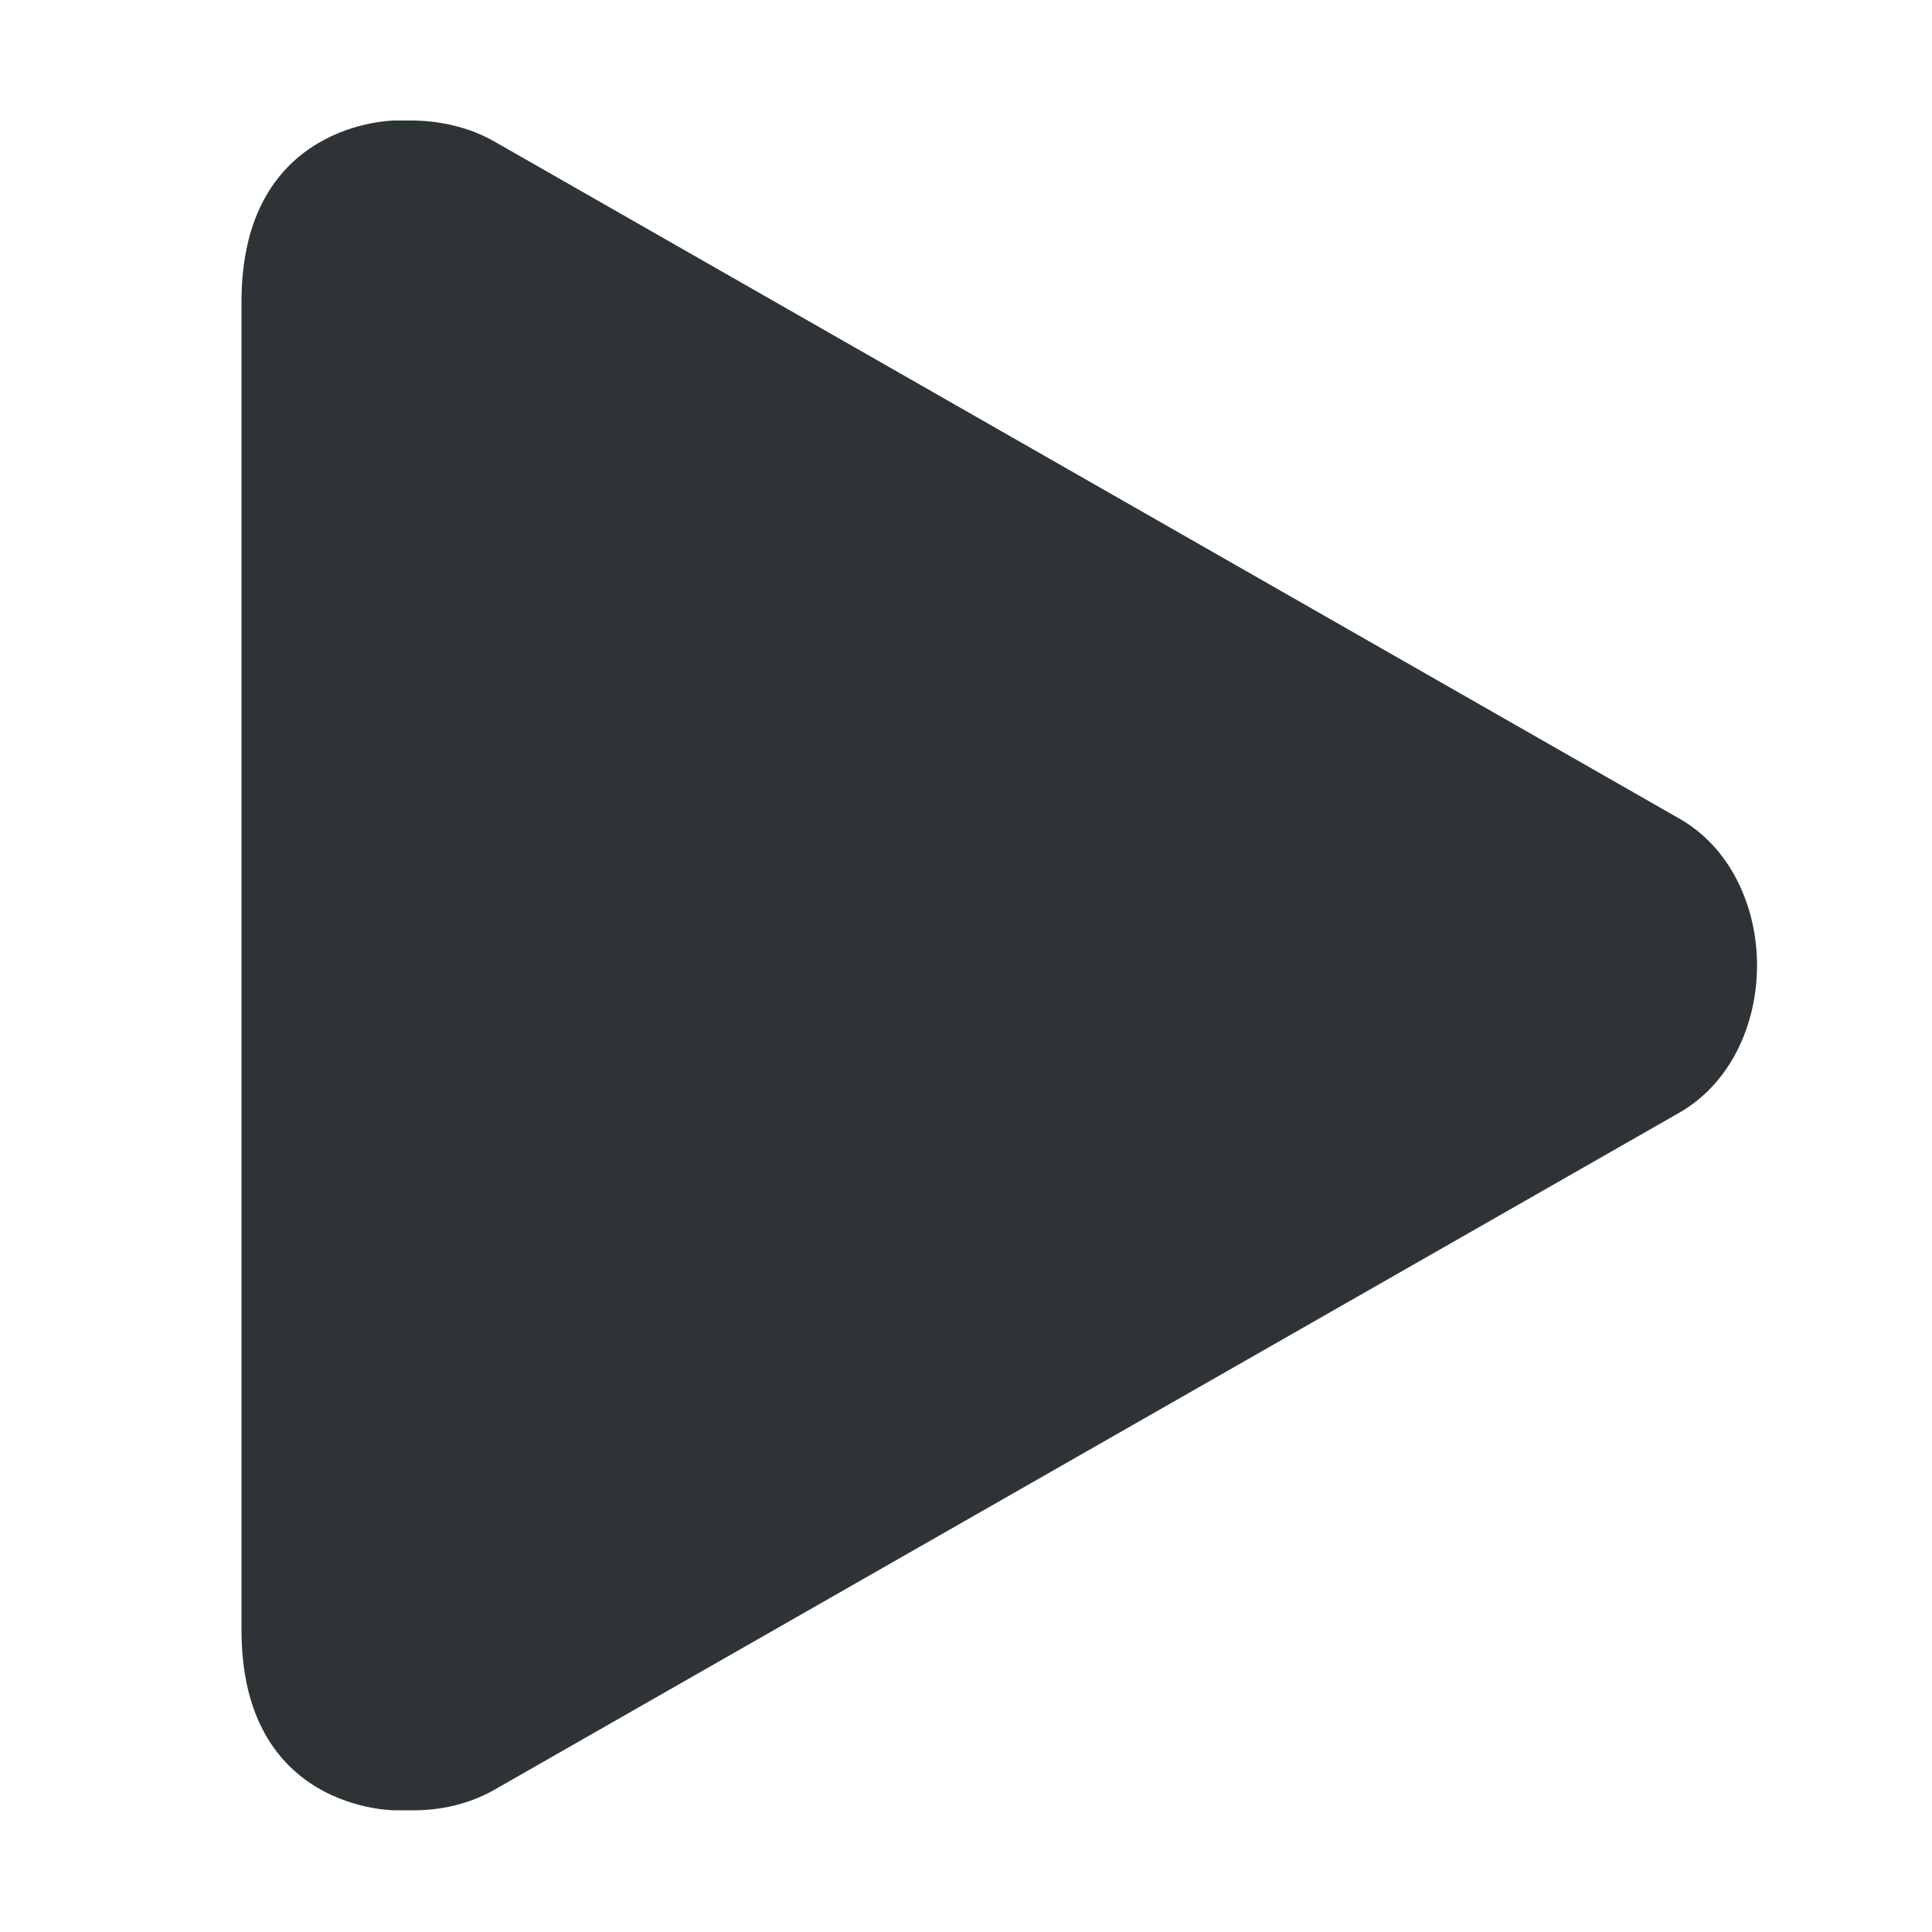
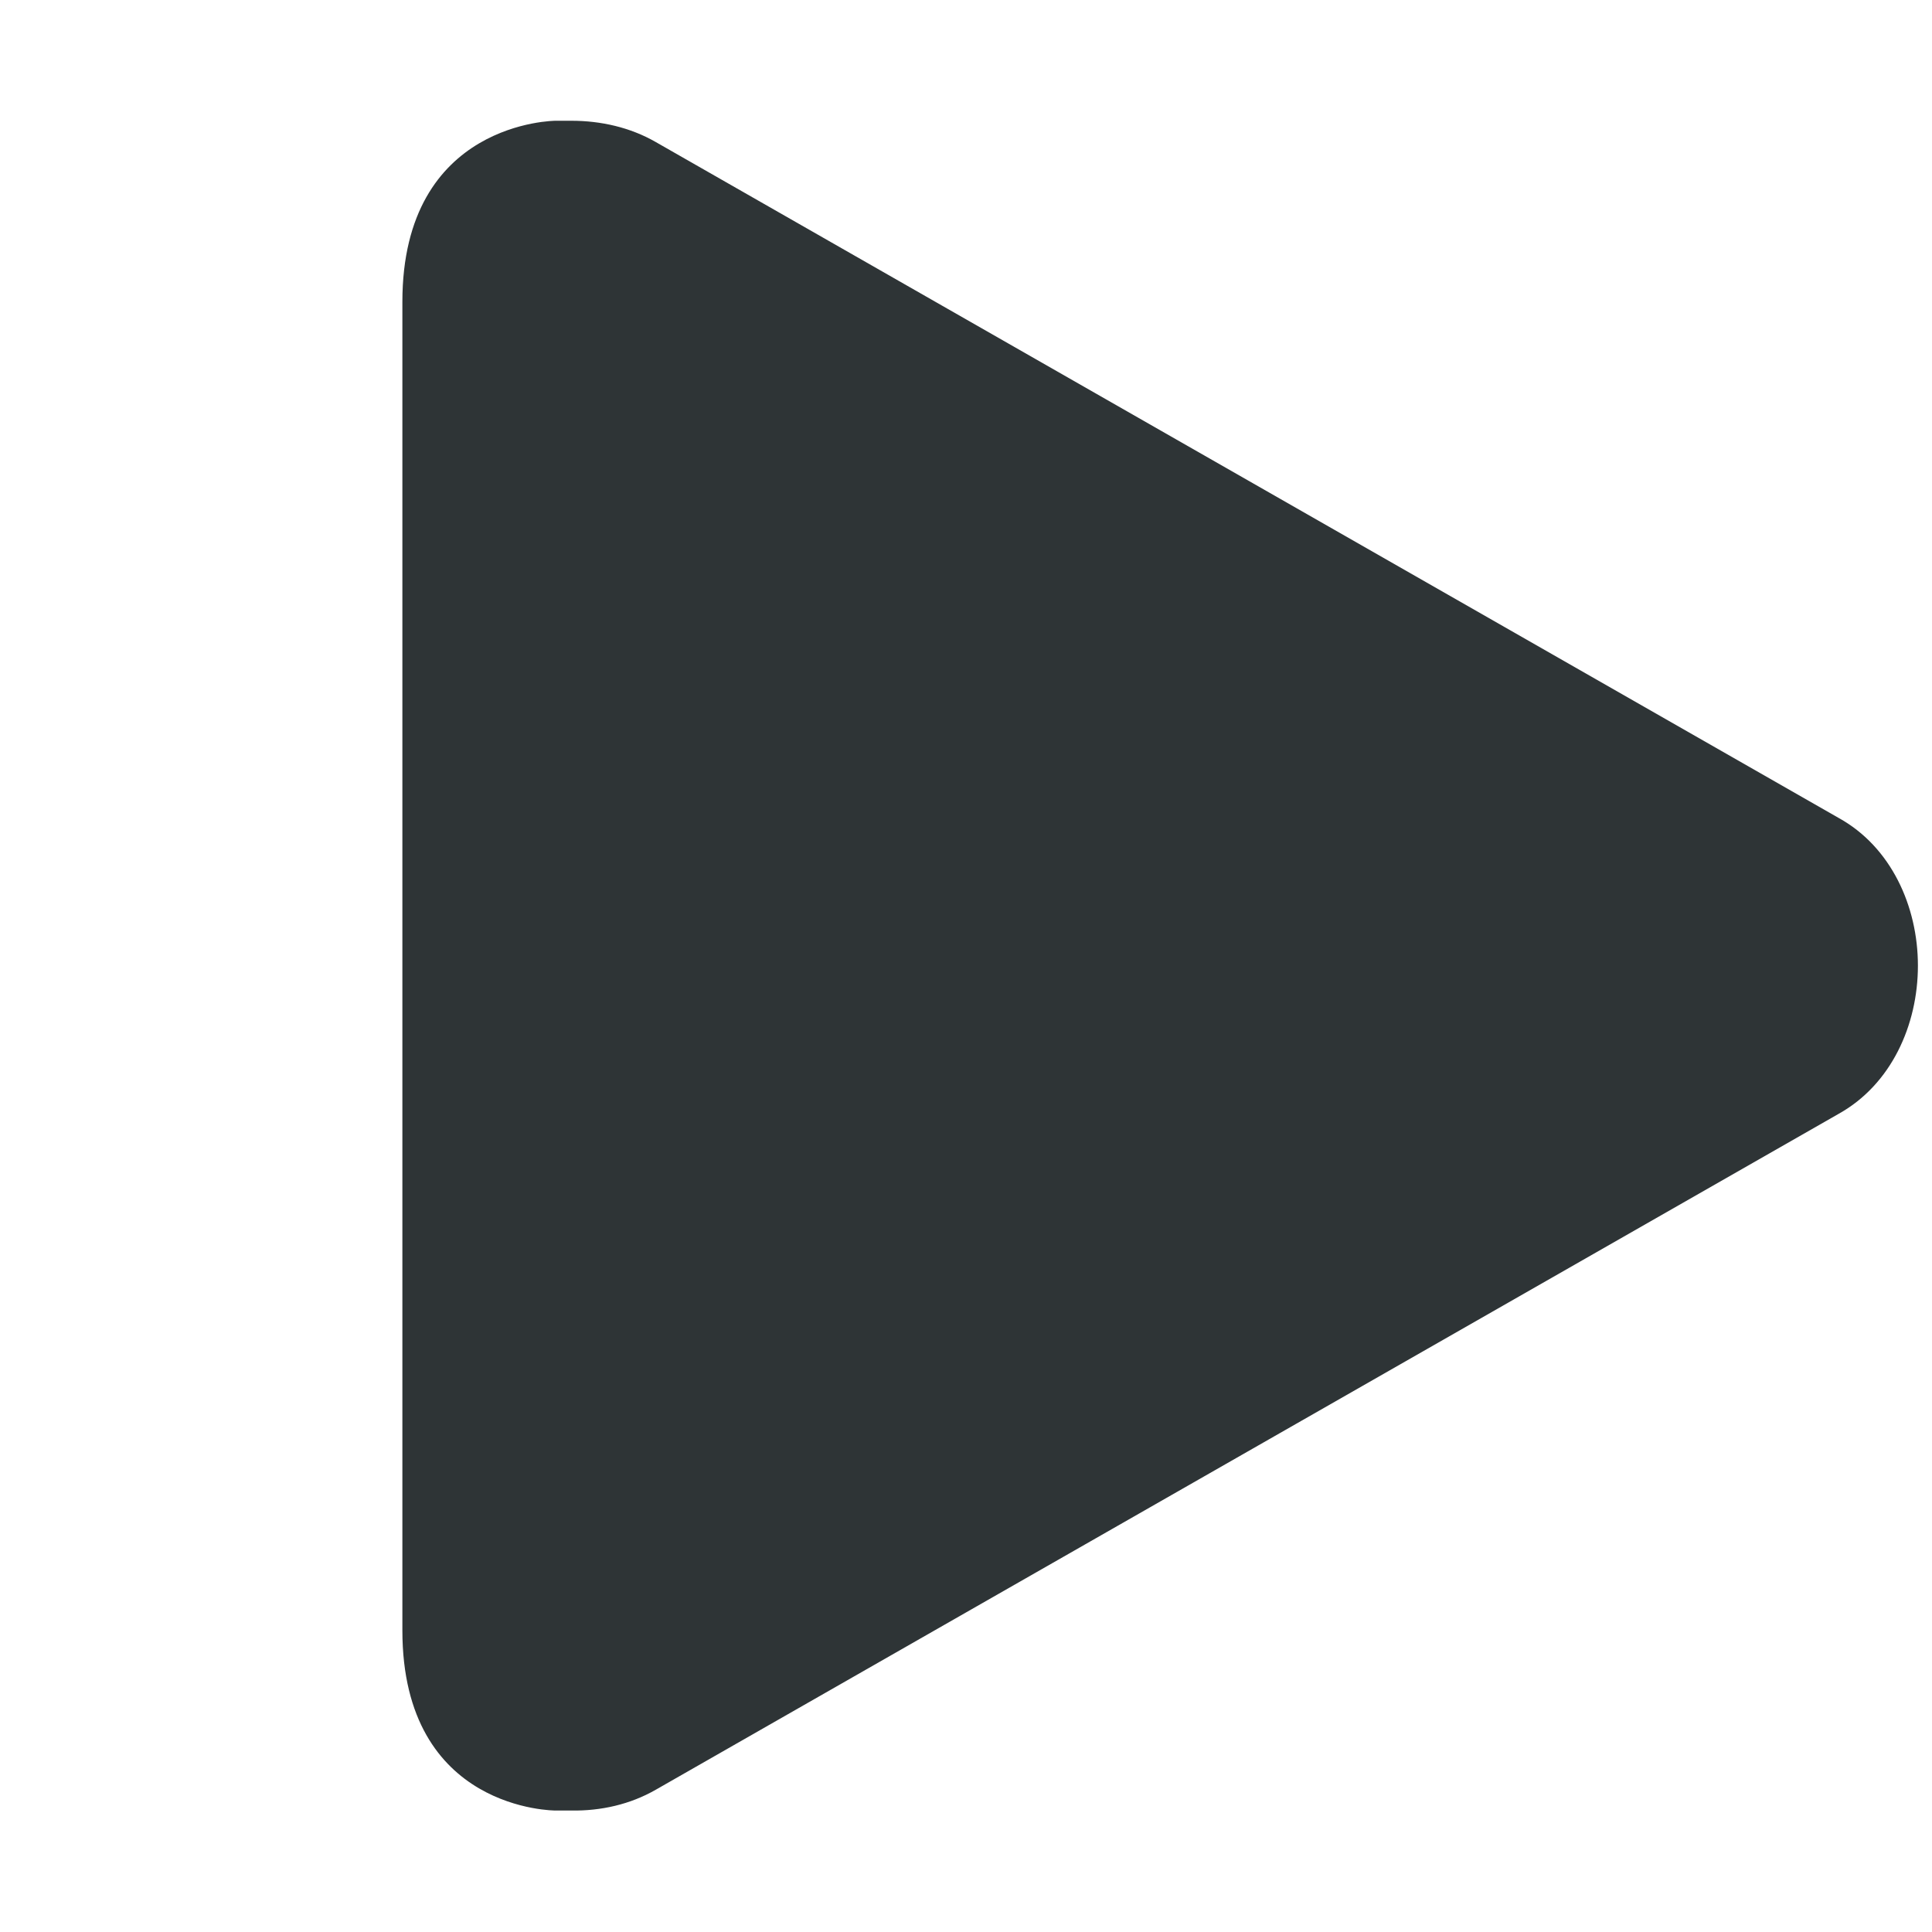
<svg xmlns="http://www.w3.org/2000/svg" height="16px" viewBox="0 0 16 16" width="16px">
-   <path d="m 2 2.5 v 11 c 0 1.5 1.27 1.492 1.27 1.492 h 0.129 c 0.246 0.004 0.488 -0.051 0.699 -0.172 l 9.797 -5.598 c 0.434 -0.242 0.656 -0.734 0.656 -1.227 c 0 -0.492 -0.223 -0.984 -0.656 -1.223 l -9.797 -5.598 c -0.211 -0.121 -0.453 -0.176 -0.699 -0.176 h -0.129 s -1.27 0 -1.27 1.5 z m 0 0" fill="#2e3436" />
+   <path transform="translate(1.332325 0.002049695)" d="m 2 2.5 v 11 c 0 1.5 1.27 1.492 1.27 1.492 h 0.129 c 0.246 0.004 0.488 -0.051 0.699 -0.172 l 9.797 -5.598 c 0.434 -0.242 0.656 -0.734 0.656 -1.227 c 0 -0.492 -0.223 -0.984 -0.656 -1.223 l -9.797 -5.598 c -0.211 -0.121 -0.453 -0.176 -0.699 -0.176 h -0.129 s -1.27 0 -1.27 1.5 z m 0 0" fill="#2e3436" />
</svg>
